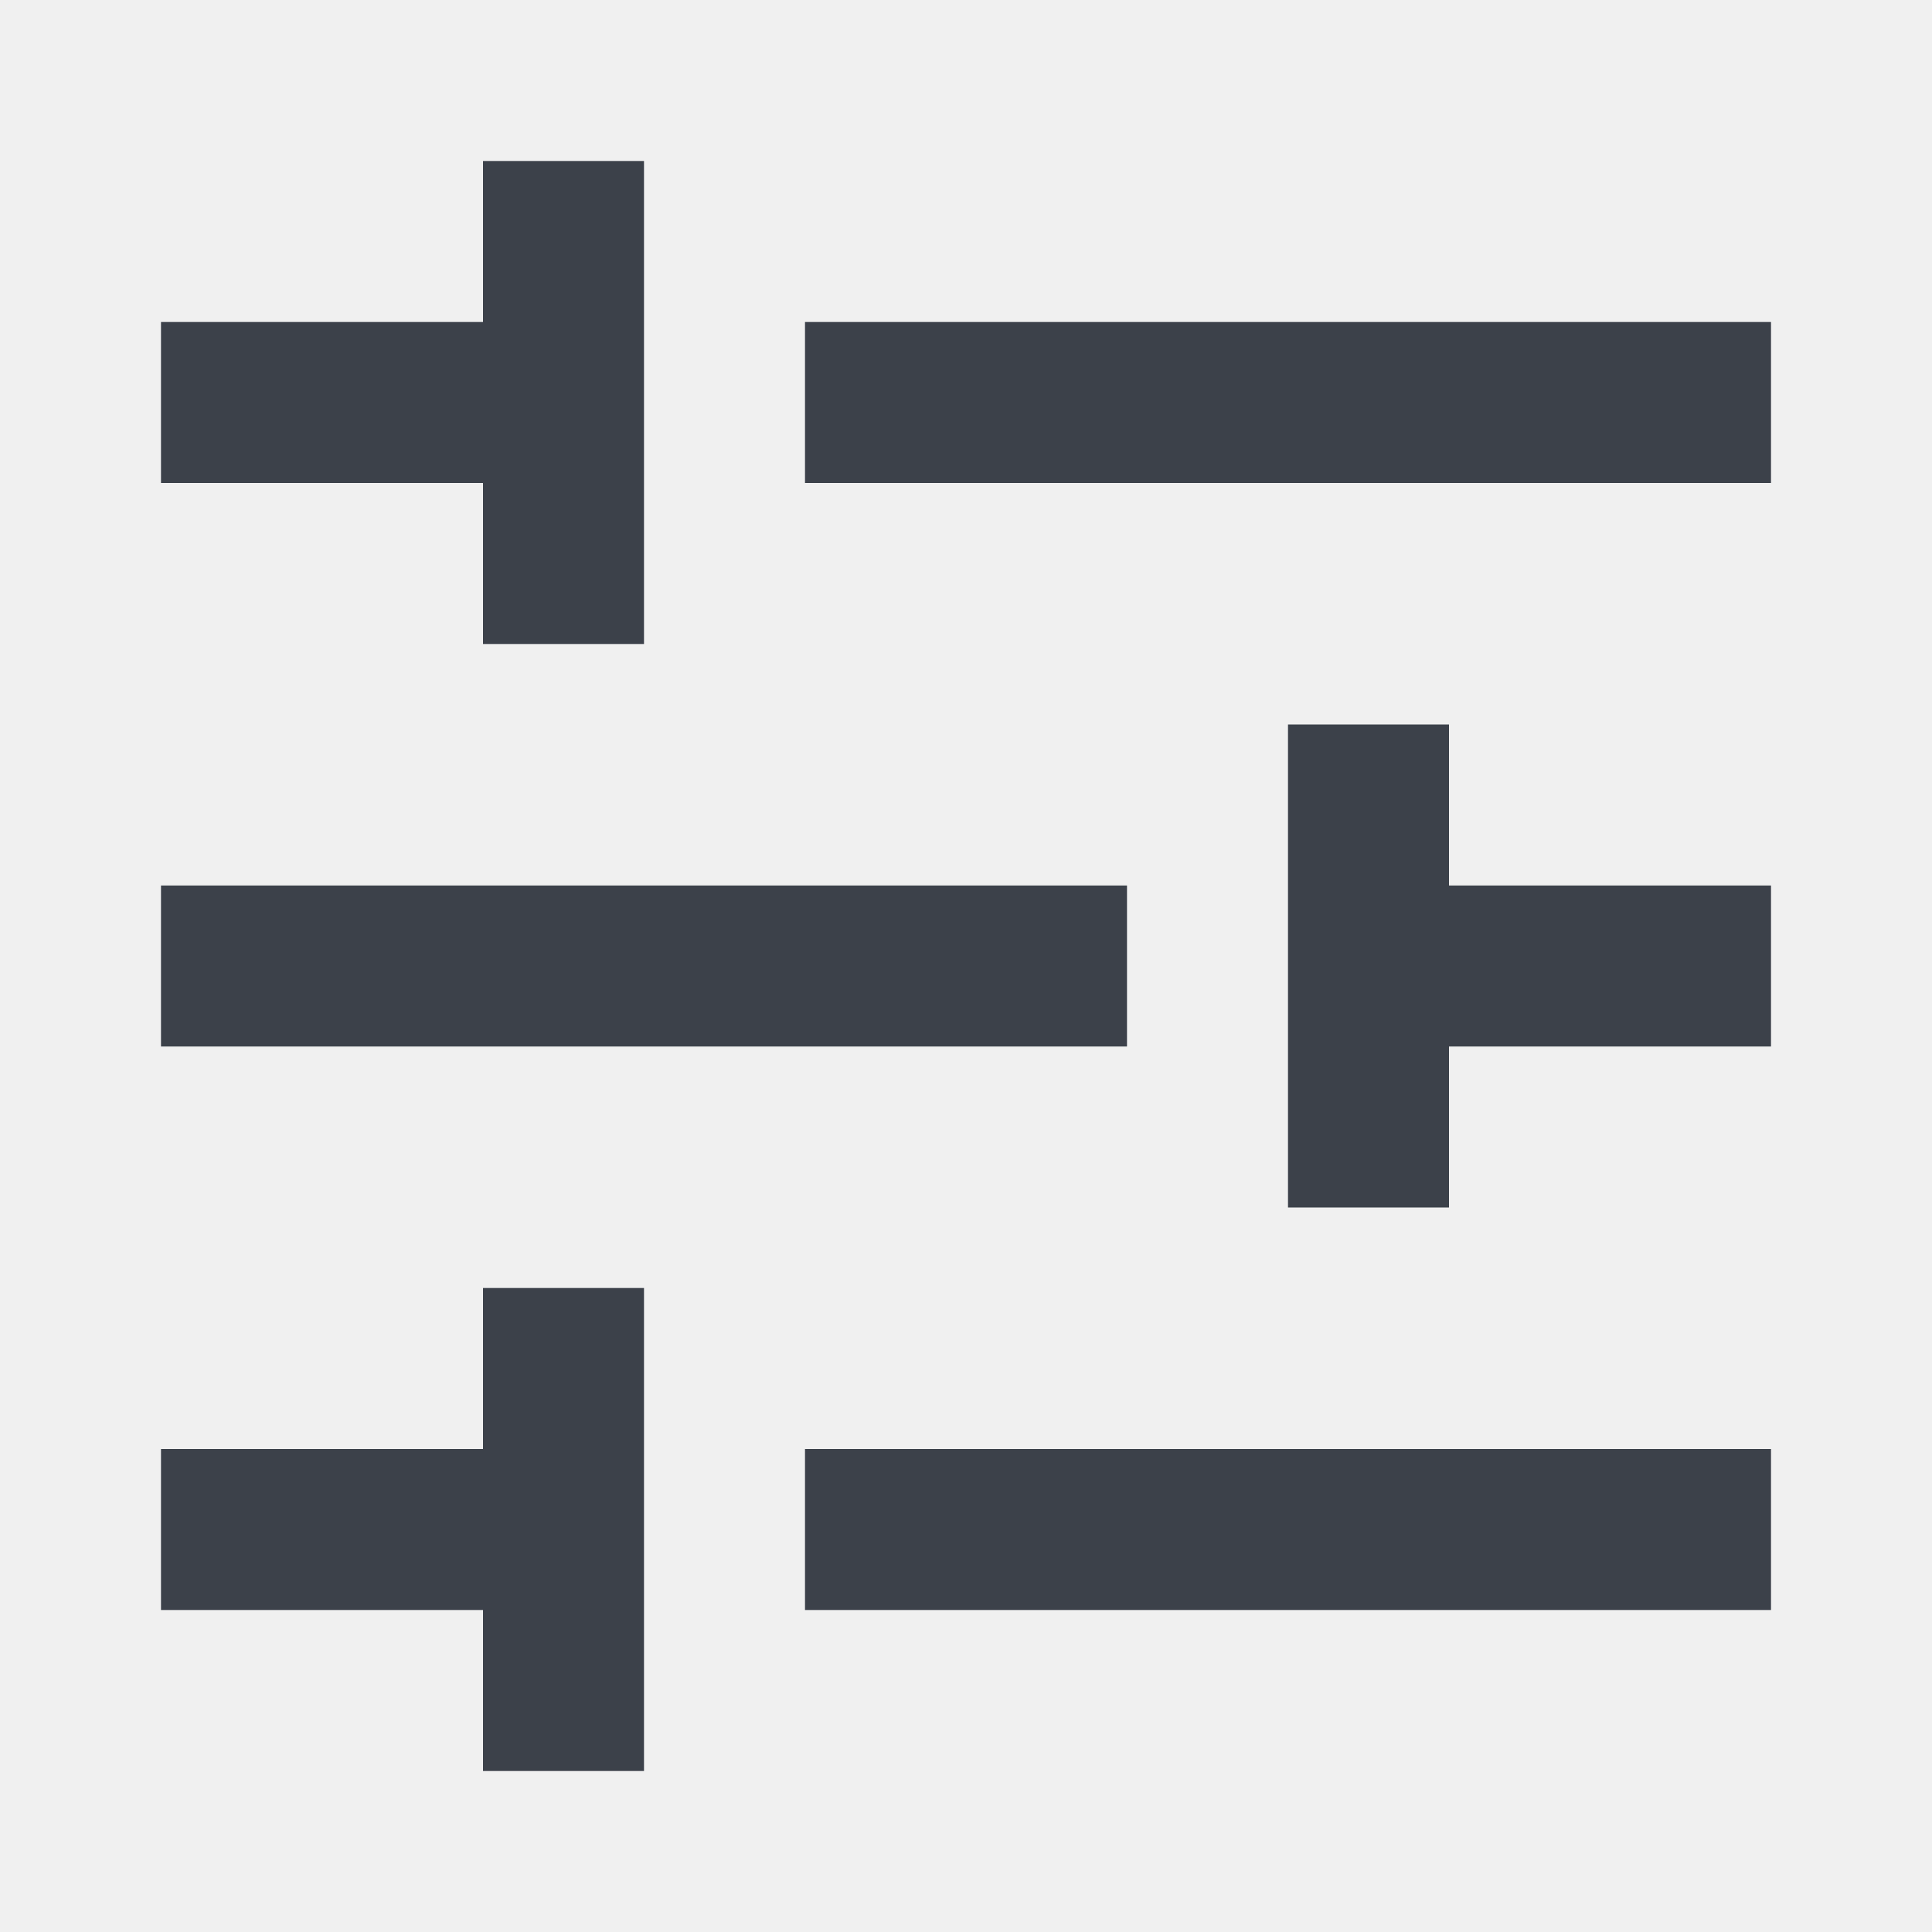
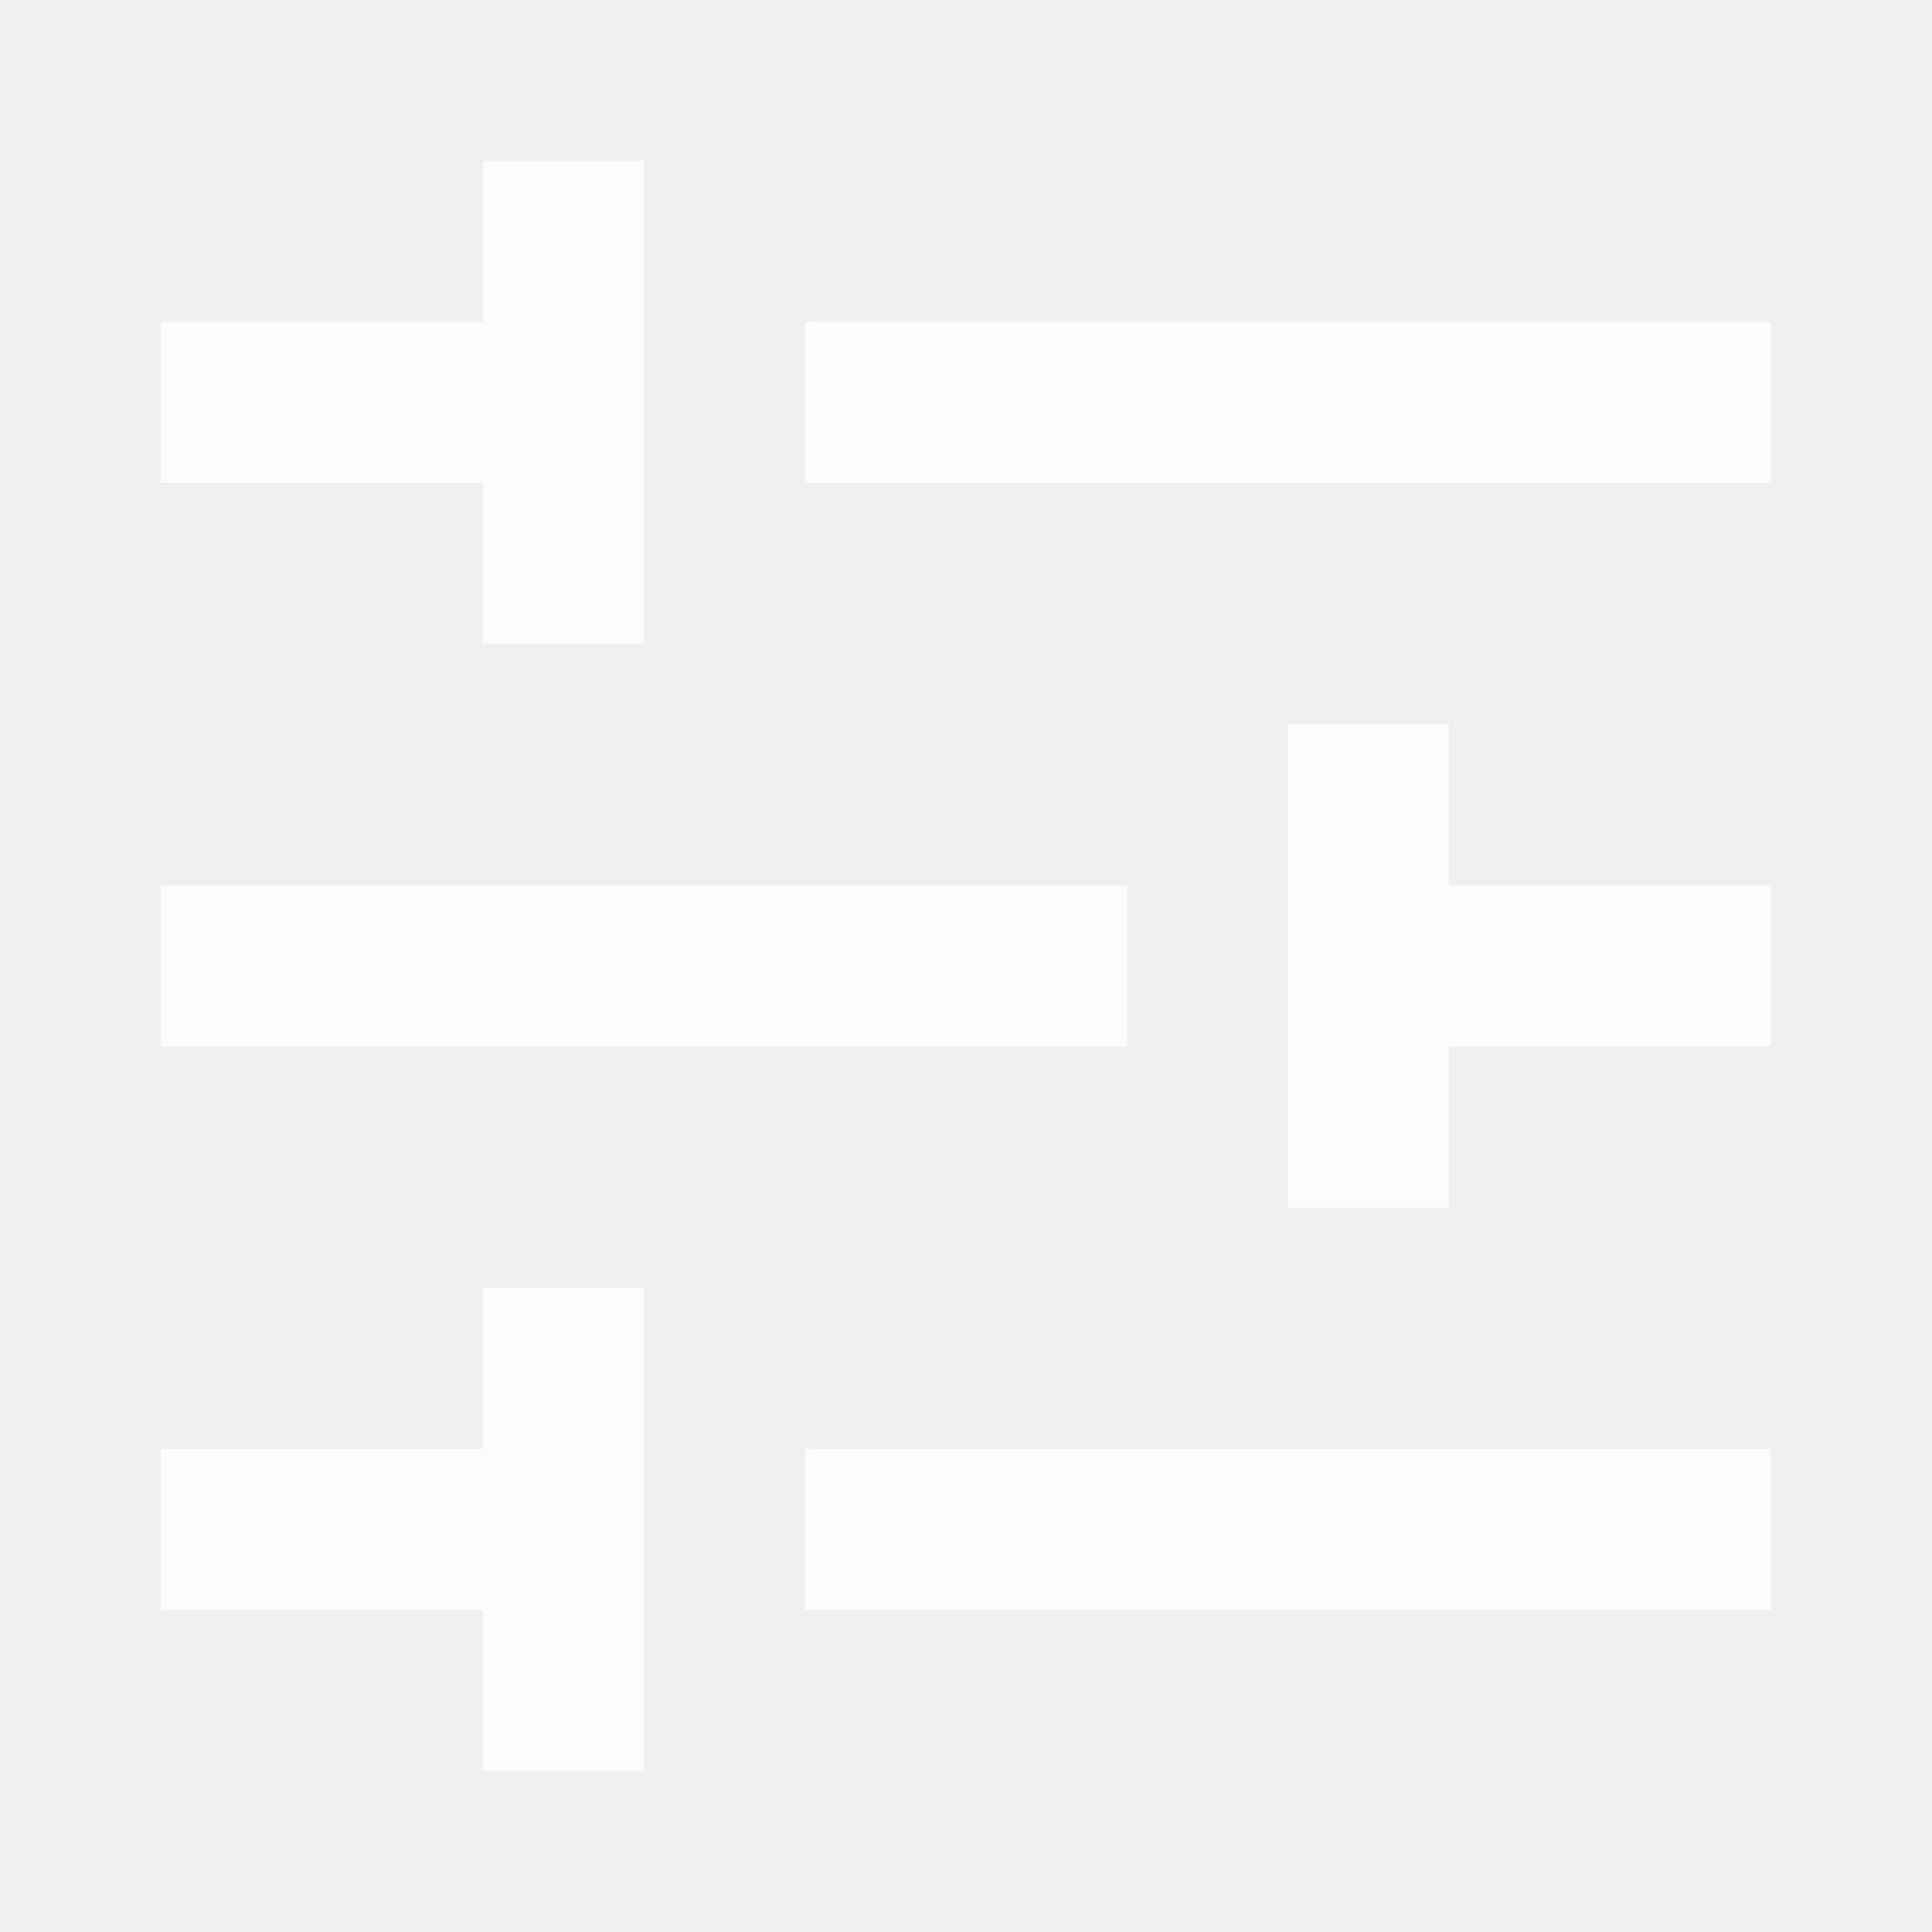
<svg xmlns="http://www.w3.org/2000/svg" width="24px" height="24px" viewBox="0 0 24 24" version="1.1">
  <g id="software-updates-active-outline-24" stroke="none" stroke-width="1" fill="none" fill-rule="evenodd">
    <g id="LUI-icon-pd-tuner-outline-24">
      <rect id="Rectangle" x="0" y="0" width="24" height="24" />
-       <path d="M2,4 L6,4 L6,2 L8,2 L8,8 L6,8 L6,6 L2,6 L2,4 Z M22,4 L10,4 L10,6 L22,6 L22,4 Z M22,18 L10,18 L10,20 L22,20 L22,18 Z M6,18 L2,18 L2,20 L6,20 L6,22 L8,22 L8,16 L6,16 L6,18 Z M22,11 L18,11 L18,9 L16,9 L16,15 L18,15 L18,13 L22,13 L22,11 Z M2,13 L14,13 L14,11 L2,11 L2,13 Z" id="Shape" fill-opacity="0.8" fill="#0F1621" fill-rule="nonzero" />
+       <path d="M2,4 L6,4 L6,2 L8,2 L8,8 L6,8 L6,6 L2,6 L2,4 Z M22,4 L10,4 L10,6 L22,6 L22,4 Z M22,18 L10,18 L10,20 L22,20 L22,18 Z M6,18 L2,18 L2,20 L6,20 L6,22 L8,22 L8,16 L6,16 L6,18 Z M22,11 L18,11 L18,9 L16,9 L16,15 L18,15 L18,13 L22,13 L22,11 Z M2,13 L14,13 L14,11 L2,11 L2,13 Z" id="Shape" fill-opacity="0.8" fill="#fff" fill-rule="nonzero" />
    </g>
  </g>
</svg>
